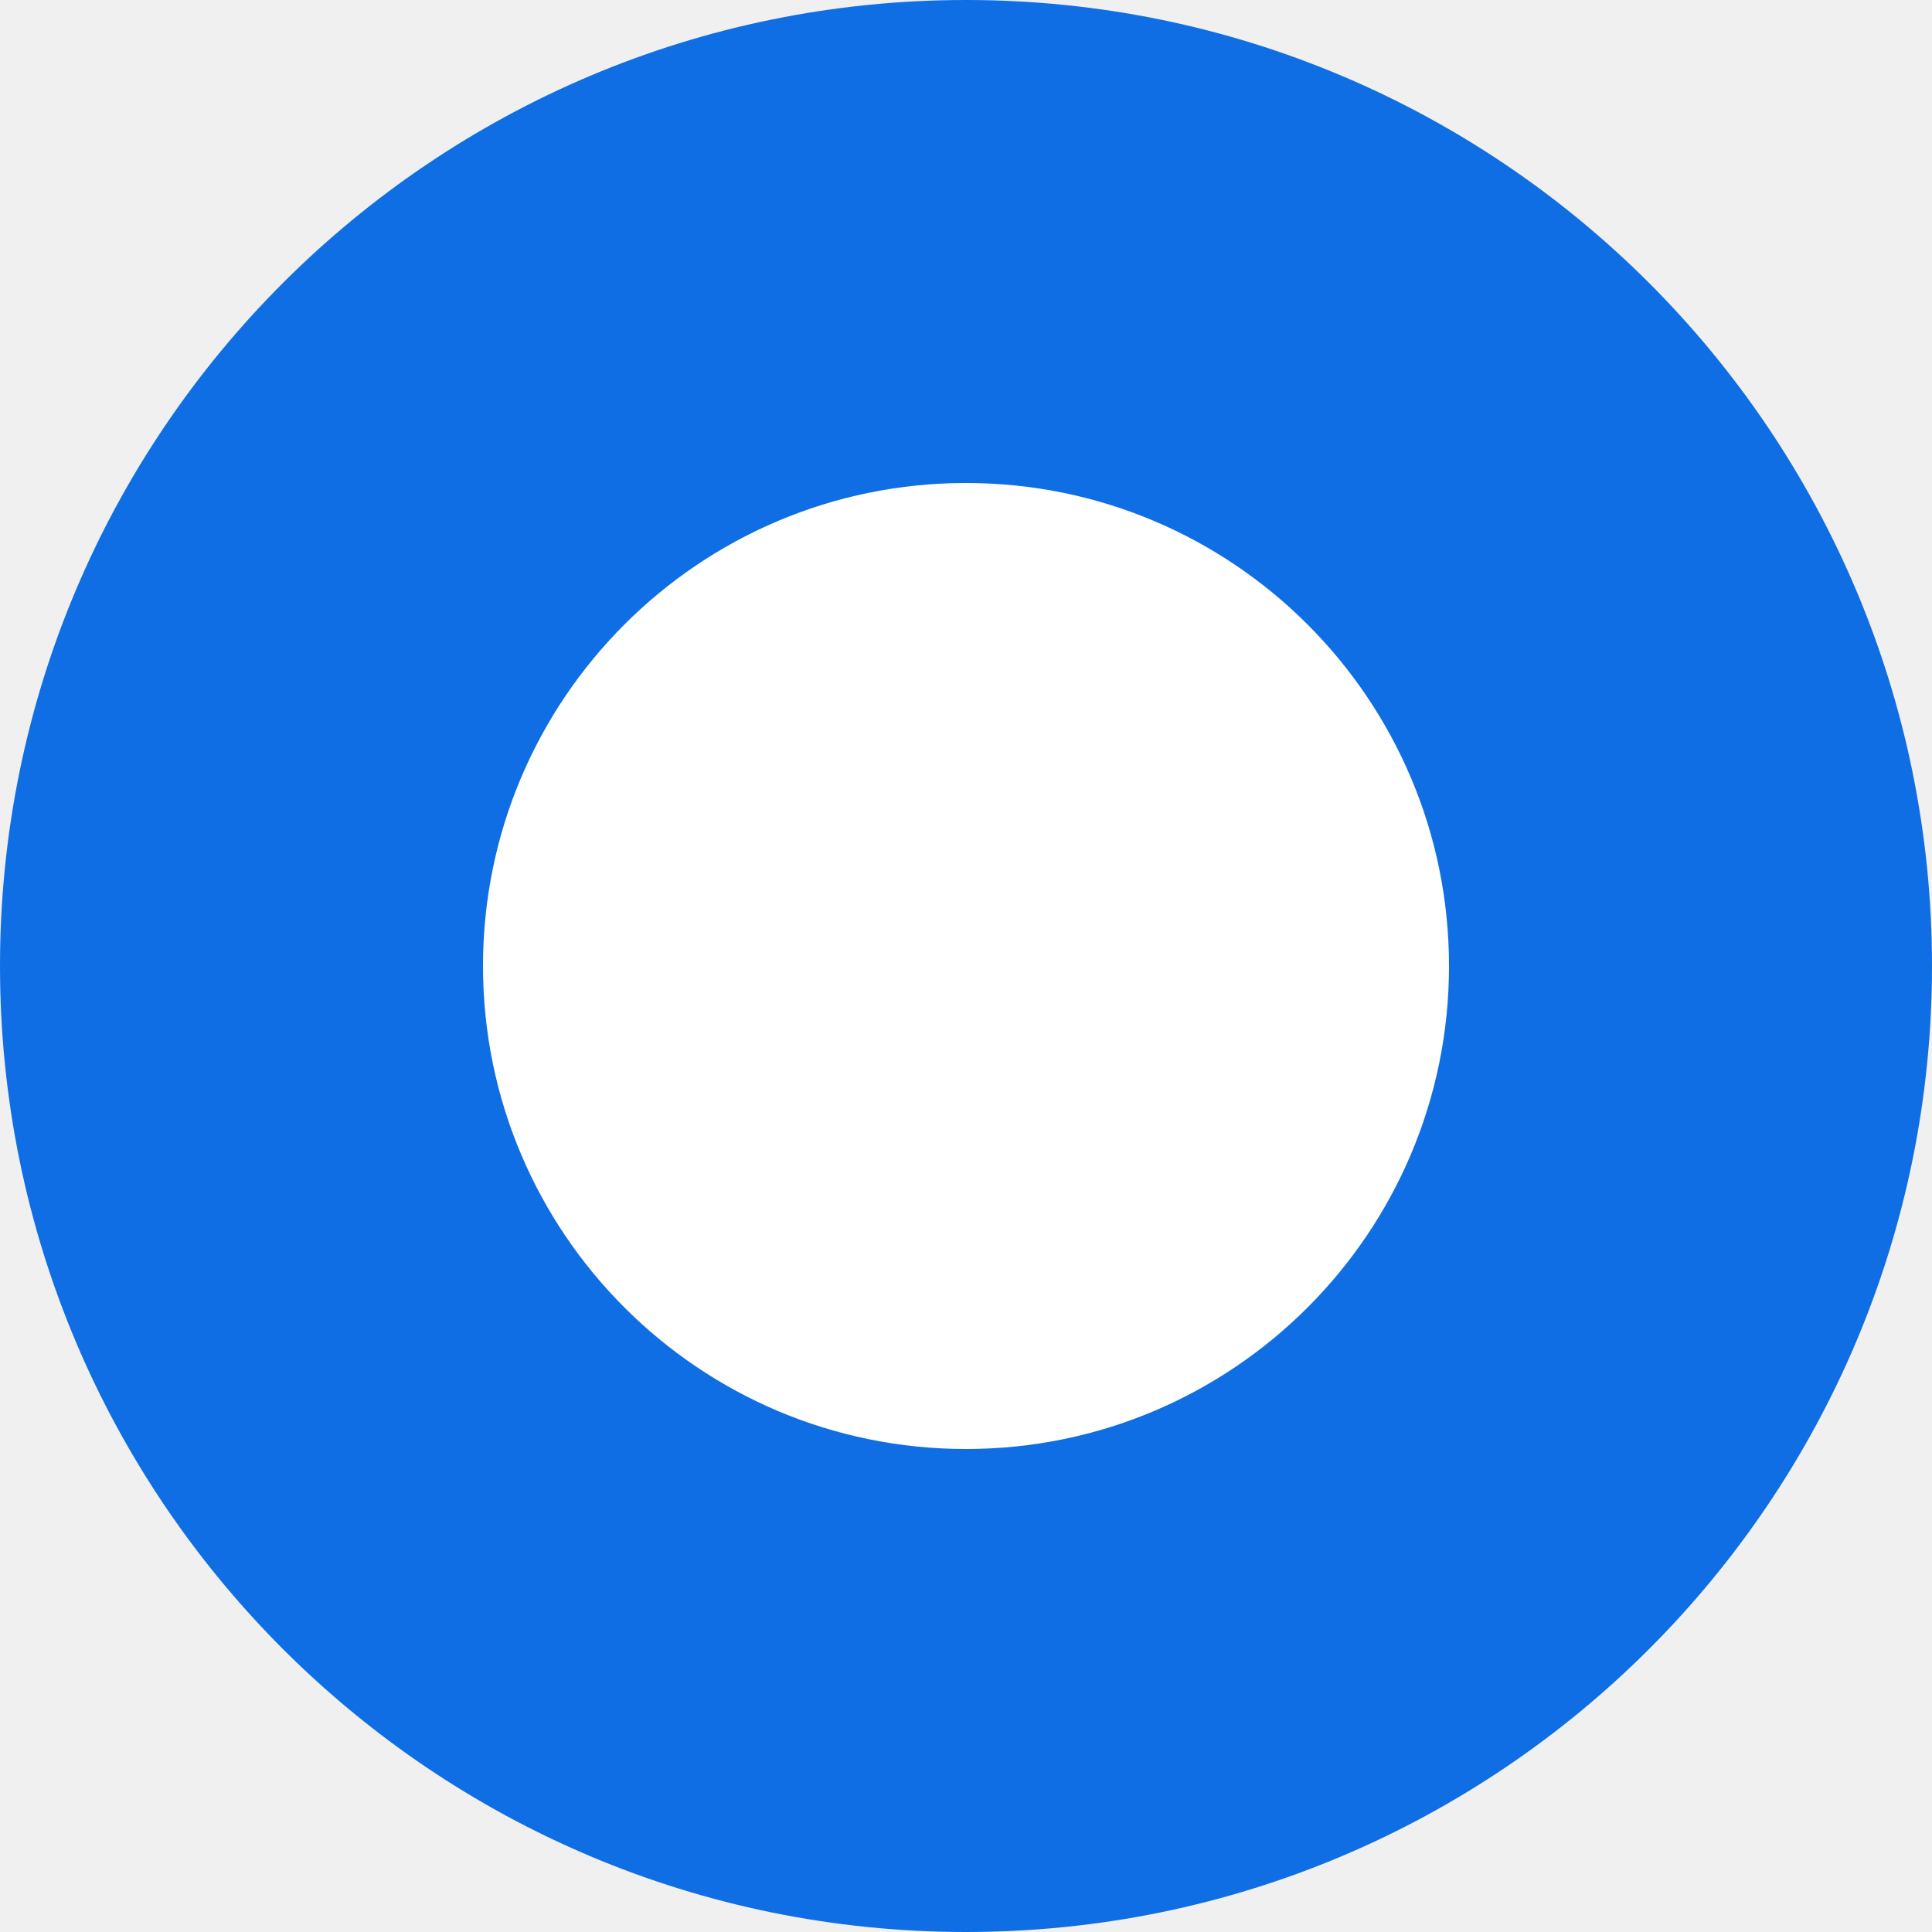
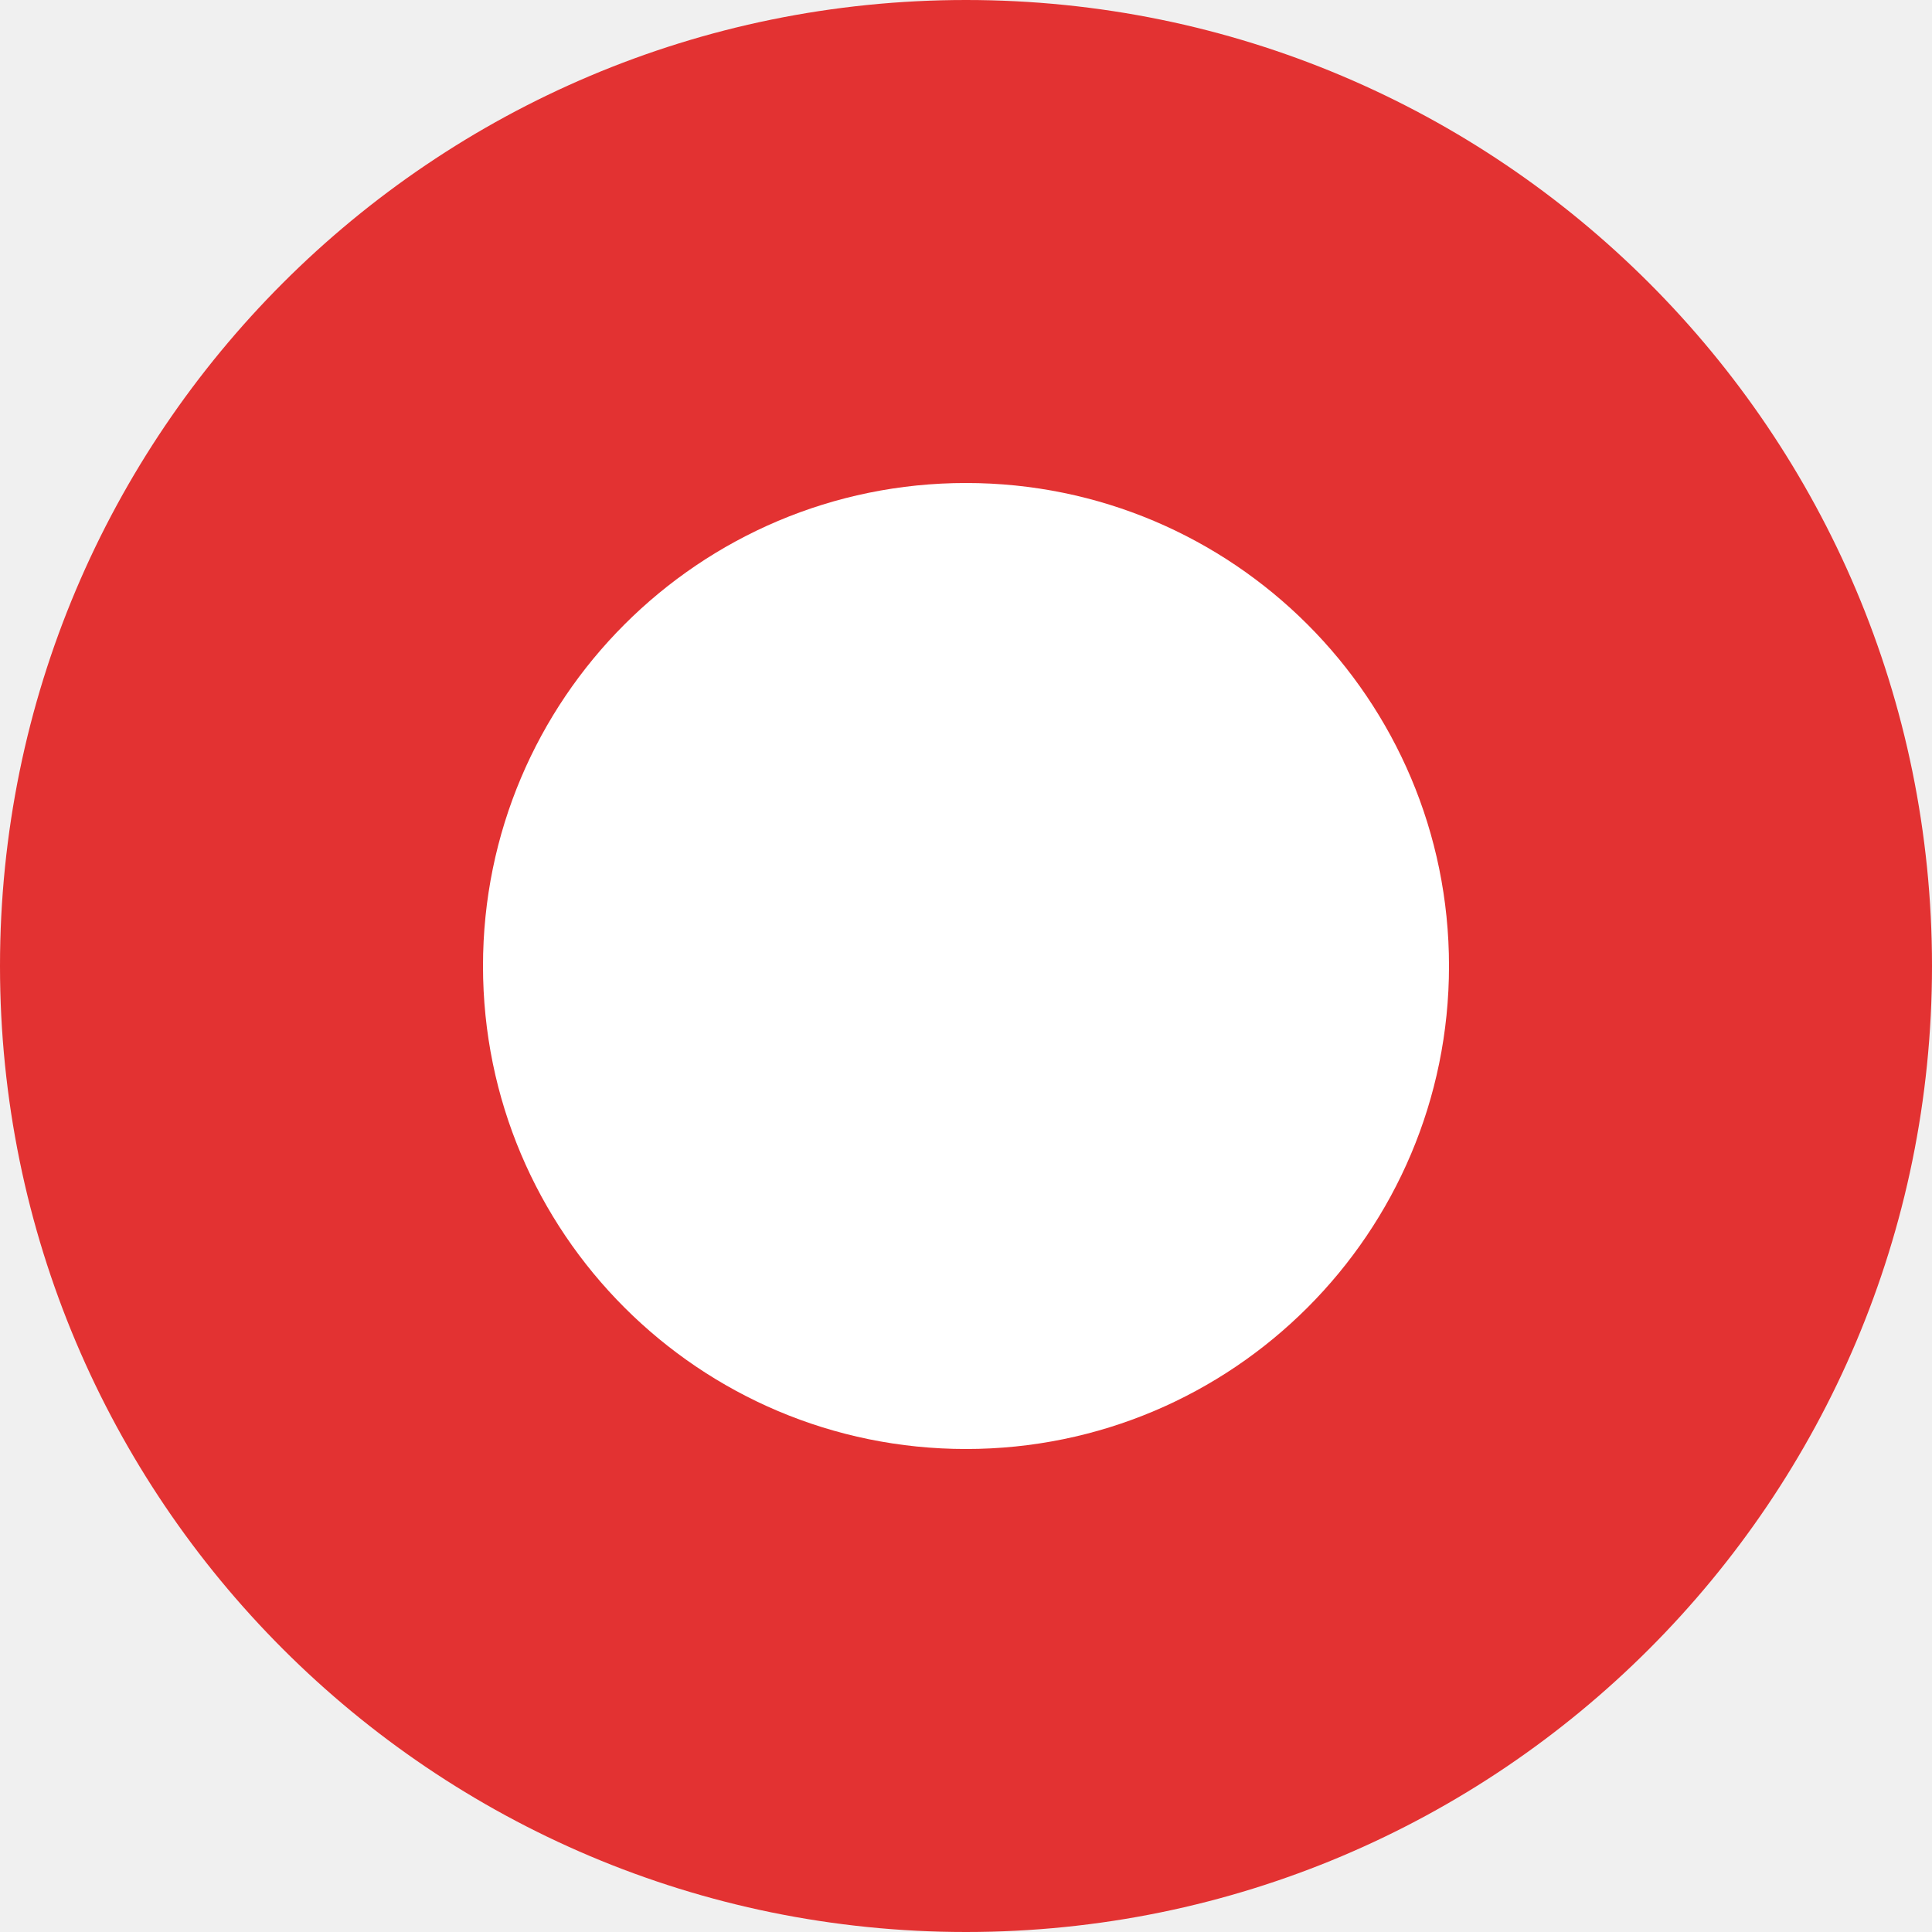
<svg xmlns="http://www.w3.org/2000/svg" width="16" height="16" viewBox="0 0 16 16" id="svg4140" version="1.1">
  <defs id="defs4142" />
  <g id="layer1" transform="translate(0,-1036.362)">
-     <rect style="fill:#0f6ee3;fill-opacity:1;stroke-width:0.804;stroke:none" id="rect1194" width="16" height="16" x="0" y="1036.362" ry="8" />
+     <rect style="fill:#e33232;fill-opacity:1;stroke-width:0.804;stroke:none" id="rect1194" width="16" height="16" x="0" y="1036.362" ry="8" />
    <circle style="fill:#ffffff;fill-opacity:1;stroke:none;stroke-width:1;stroke-linecap:round;stroke-linejoin:round;stroke-miterlimit:4;stroke-dasharray:none;stroke-opacity:1" id="path4741" cx="8" cy="1044.362" r="4" />
  </g>
</svg>
